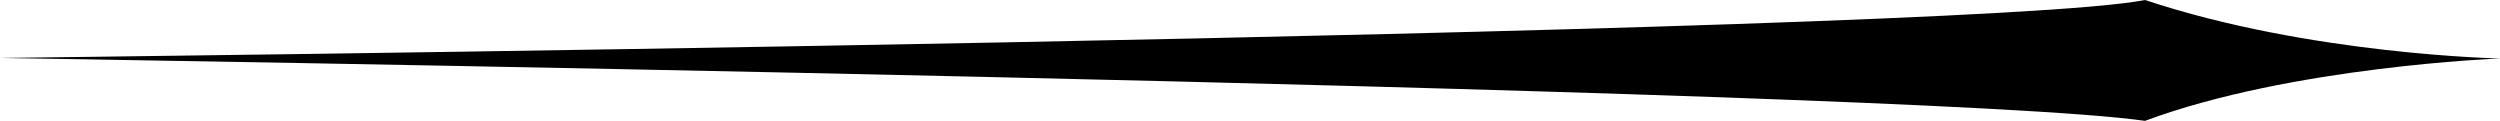
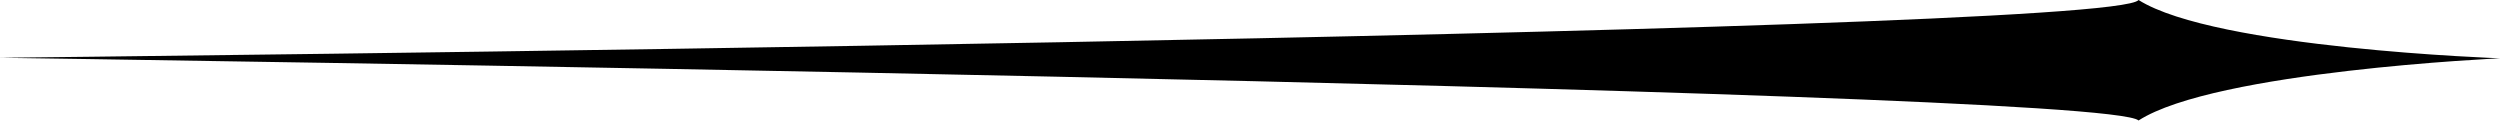
- <svg xmlns="http://www.w3.org/2000/svg" width="100%" height="100%" viewBox="0 0 331 16" version="1.1" xml:space="preserve" style="fill-rule:evenodd;clip-rule:evenodd;stroke-linejoin:round;stroke-miterlimit:2; style=">
-   <g transform="matrix(1,0,0,1,-48,-458)">
-     <g transform="matrix(6.61538,0,0,1,-1875.54,30)">
-       <path d="M333.698,428C330.064,432.732 290.767,435.672 290.767,435.672C290.767,435.672 329.036,439.597 333.698,444C336.624,436.799 340.802,435.742 340.802,435.742C340.802,435.742 336.992,435.253 333.698,428Z" />
-     </g>
-   </g>
+ <svg xmlns="http://www.w3.org/2000/svg" id="ligne" viewBox="0 0 332 16" version="1.1" xml:space="preserve">
+   <path d="M284,0C280.366,4.732 0,7.672 0,7.672C0,7.672 279.338,11.597 284,16C294.172,9.455 332,7.742 332,7.742C332,7.742 294.214,6.435 284,0Z" />
</svg>
